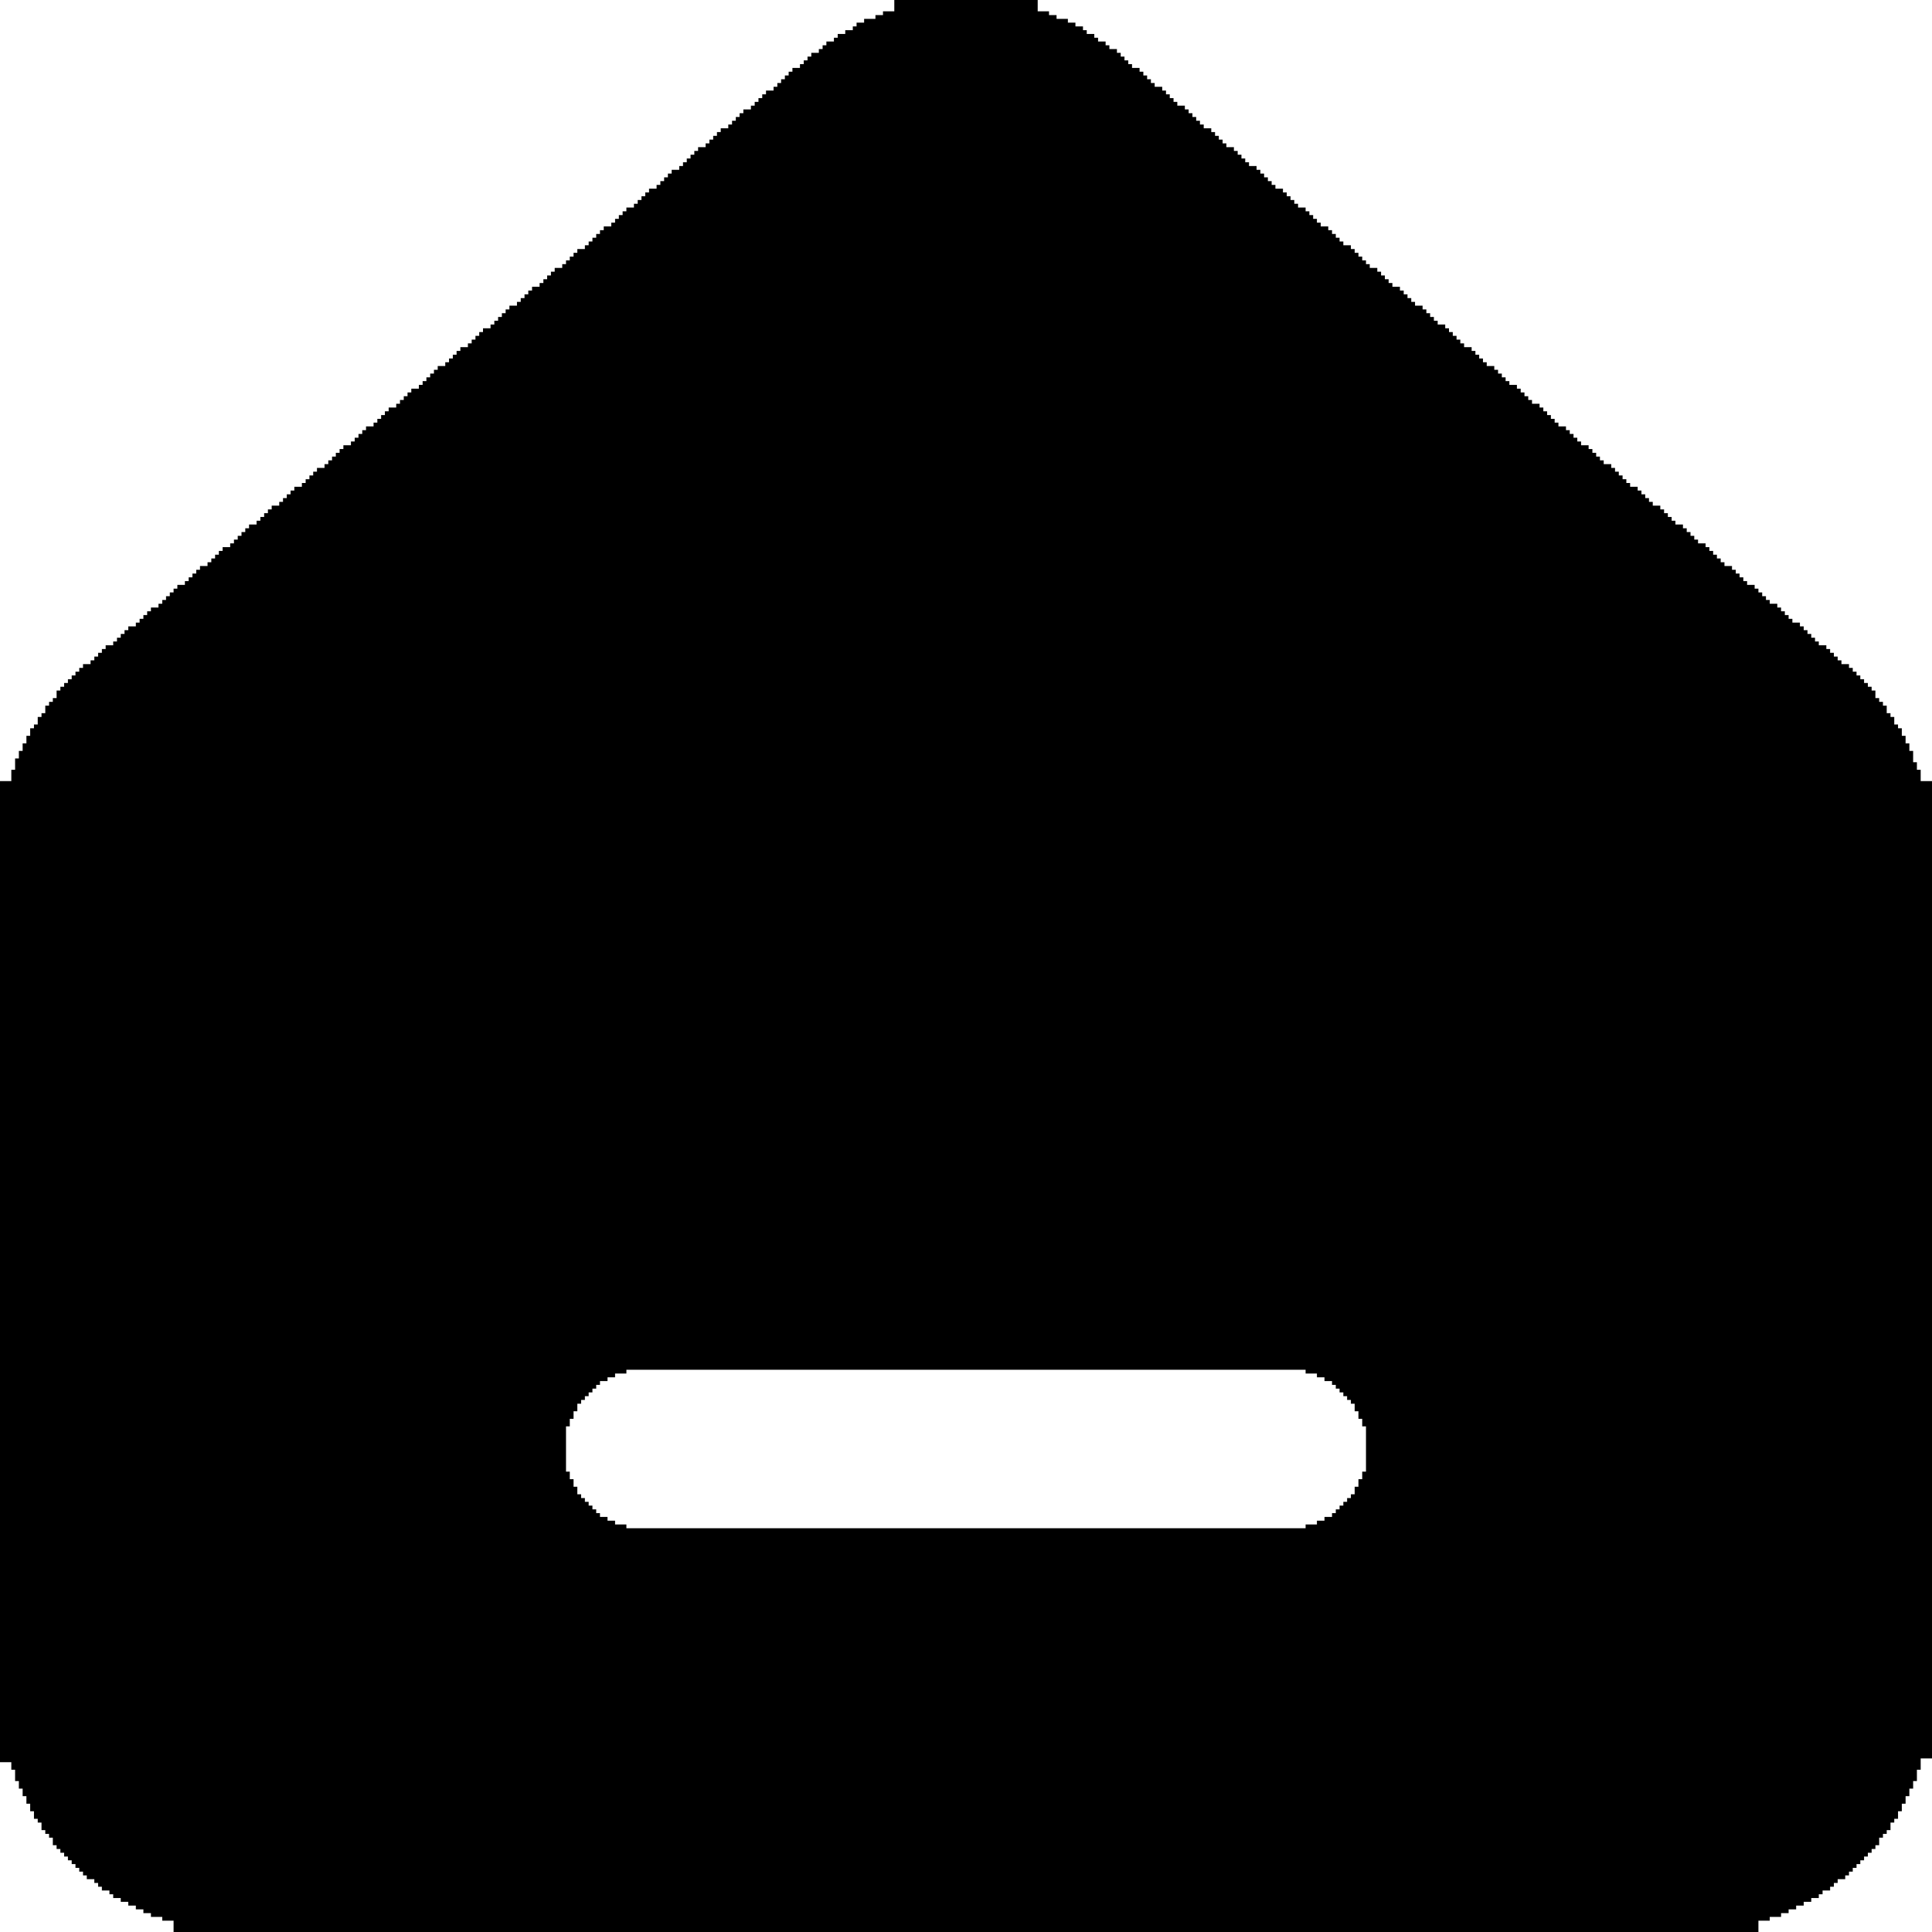
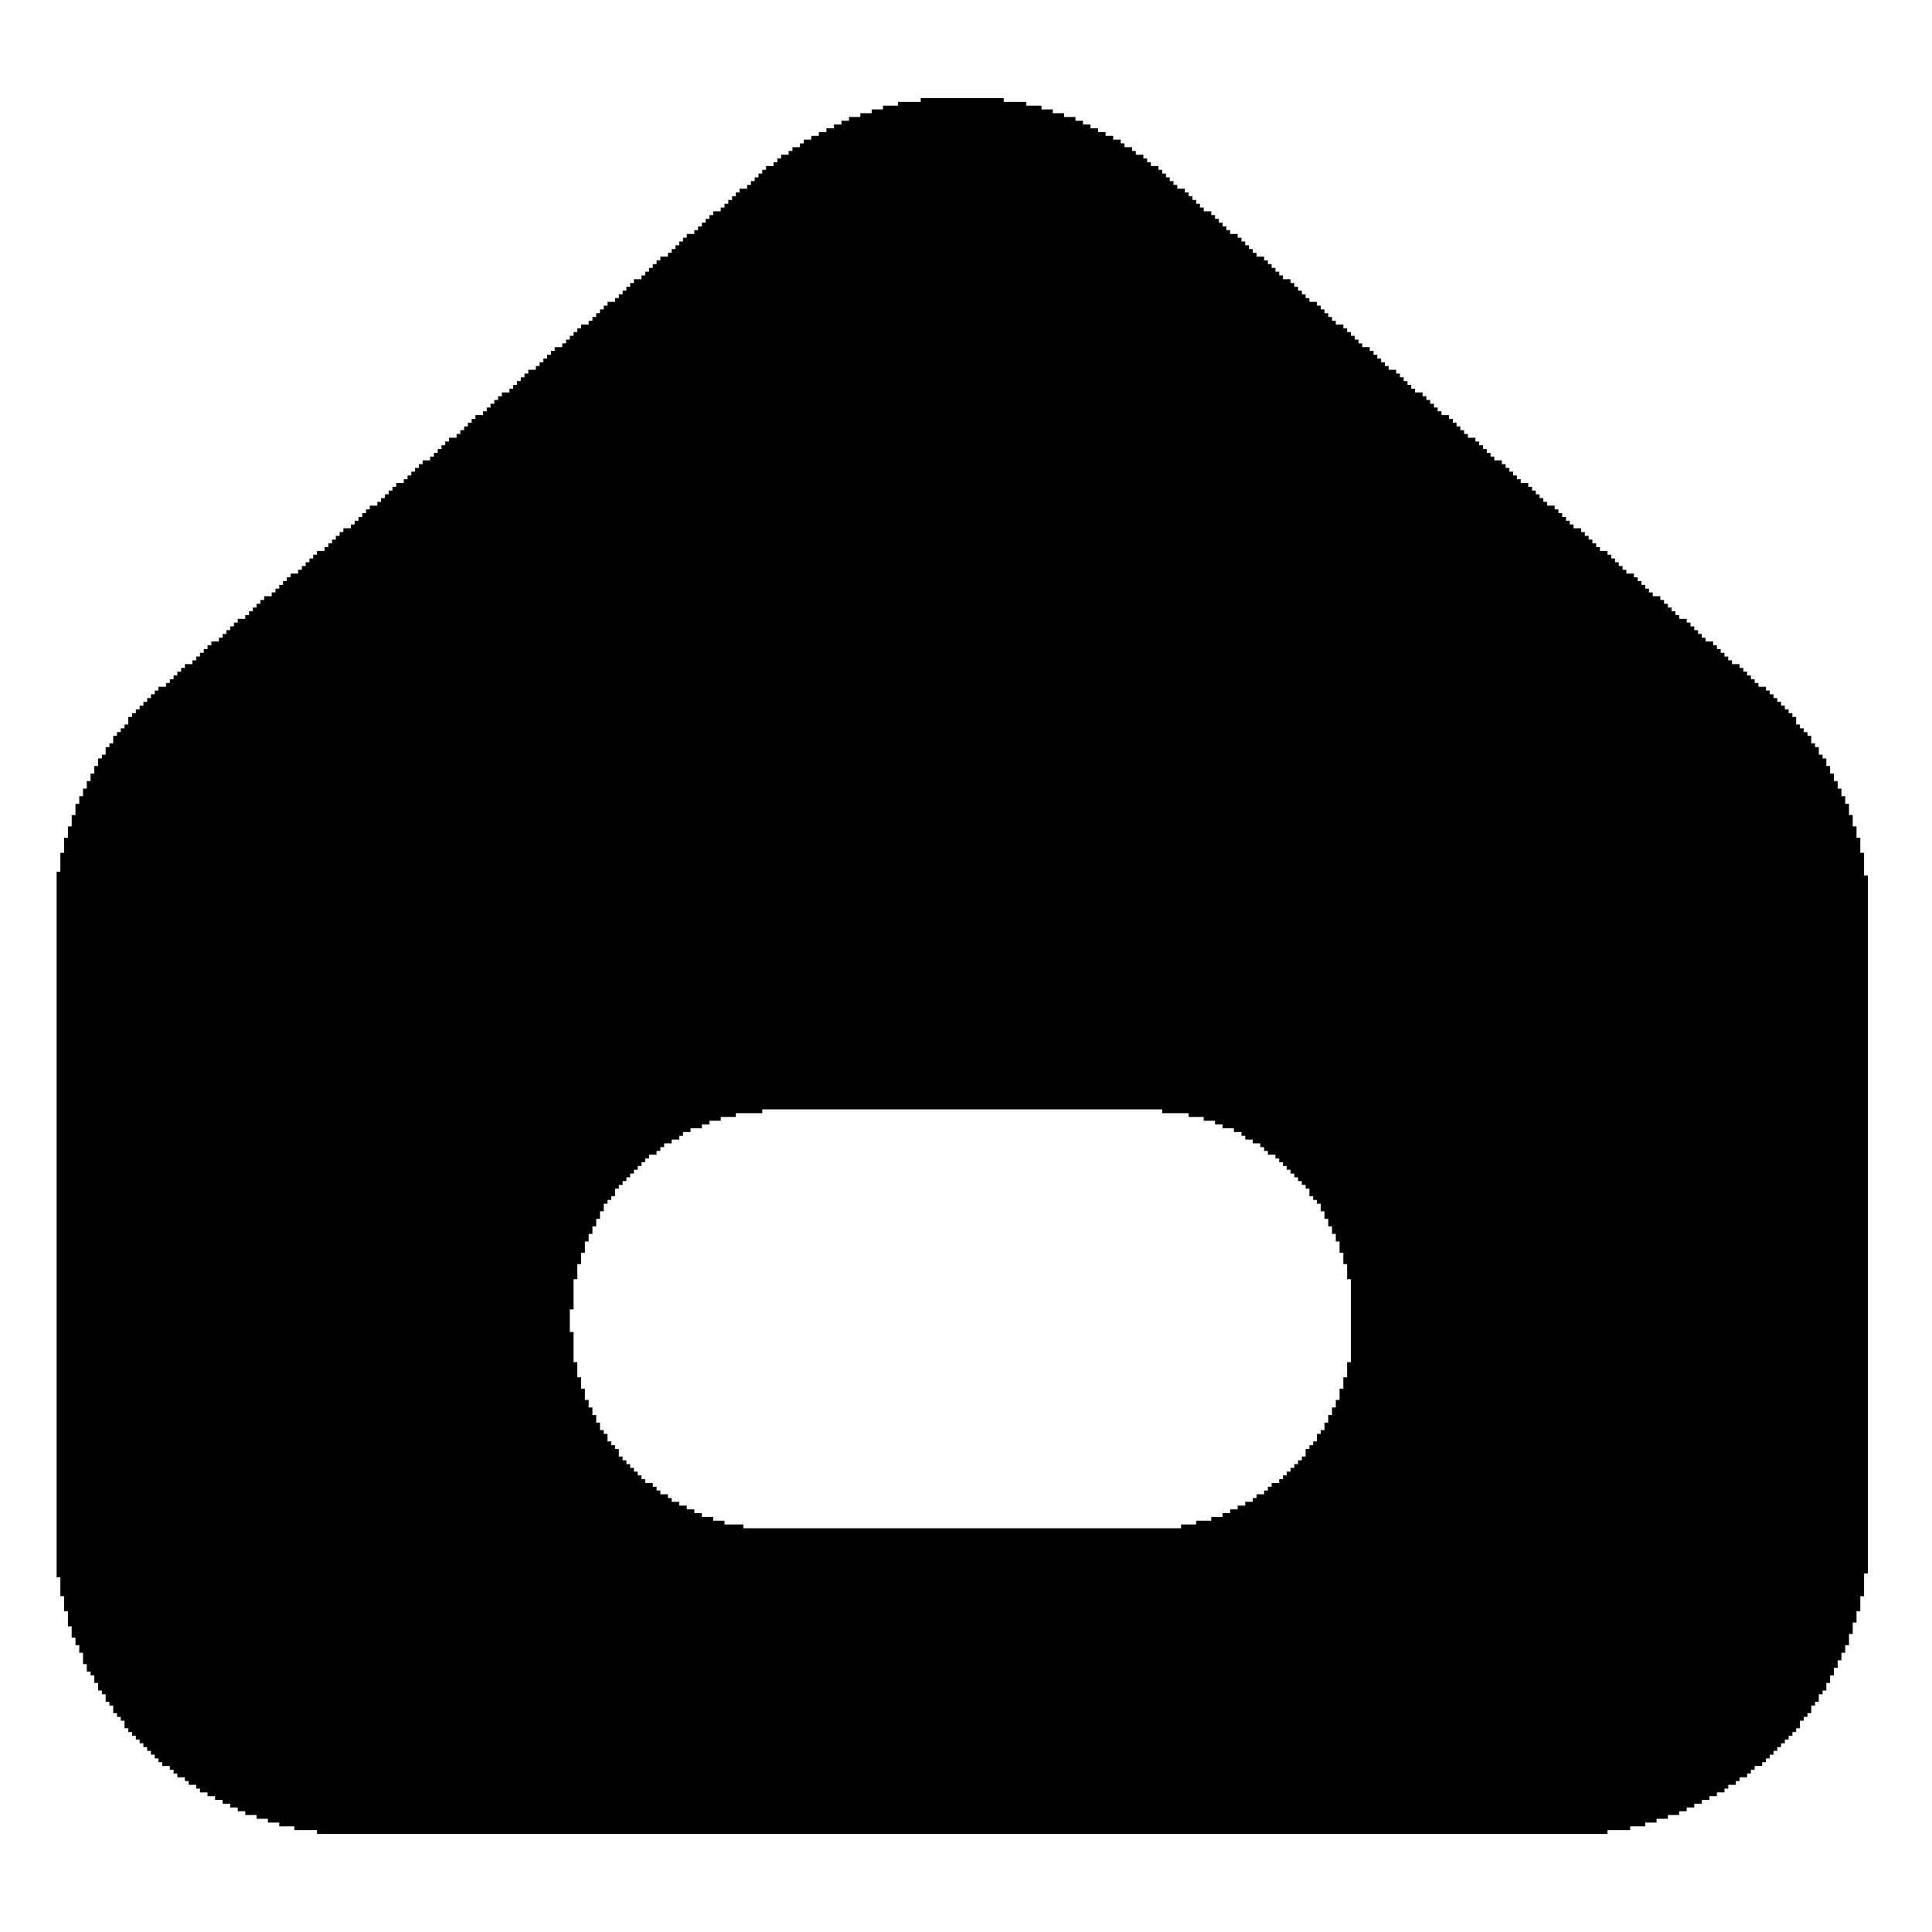
<svg xmlns="http://www.w3.org/2000/svg" viewBox="0 0 512 512" width="512" height="512">
-   <path fill="#000" d="M237,0h38v1h-38zM237,1h38v1h-38zM237,2h38v1h-38zM234,3h44v1h-44zM232,4h48v1h-48zM229,5h54v1h-54zM227,6h58v1h-58zM226,7h61v1h-61zM224,8h64v1h-64zM222,9h68v1h-68zM221,10h70v1h-70zM219,11h74v1h-74zM218,12h76v1h-76zM217,13h79v1h-79zM215,14h82v1h-82zM214,15h84v1h-84zM213,16h86v1h-86zM212,17h88v1h-88zM210,18h92v1h-92zM209,19h94v1h-94zM208,20h96v1h-96zM207,21h98v1h-98zM206,22h100v1h-100zM205,23h103v1h-103zM203,24h106v1h-106zM202,25h108v1h-108zM201,26h110v1h-110zM200,27h112v1h-112zM199,28h115v1h-115zM197,29h118v1h-118zM196,30h120v1h-120zM195,31h122v1h-122zM194,32h124v1h-124zM193,33h126v1h-126zM191,34h130v1h-130zM190,35h132v1h-132zM189,36h134v1h-134zM188,37h136v1h-136zM187,38h138v1h-138zM185,39h142v1h-142zM184,40h144v1h-144zM183,41h146v1h-146zM182,42h148v1h-148zM181,43h150v1h-150zM180,44h153v1h-153zM178,45h156v1h-156zM177,46h158v1h-158zM176,47h160v1h-160zM175,48h162v1h-162zM174,49h164v1h-164zM172,50h168v1h-168zM171,51h170v1h-170zM170,52h172v1h-172zM169,53h174v1h-174zM168,54h176v1h-176zM166,55h180v1h-180zM165,56h182v1h-182zM164,57h184v1h-184zM163,58h186v1h-186zM162,59h188v1h-188zM160,60h192v1h-192zM159,61h194v1h-194zM158,62h196v1h-196zM157,63h198v1h-198zM156,64h200v1h-200zM155,65h203v1h-203zM153,66h206v1h-206zM152,67h208v1h-208zM151,68h210v1h-210zM150,69h212v1h-212zM149,70h214v1h-214zM147,71h218v1h-218zM146,72h220v1h-220zM145,73h222v1h-222zM144,74h224v1h-224zM143,75h226v1h-226zM141,76h230v1h-230zM140,77h232v1h-232zM139,78h234v1h-234zM138,79h236v1h-236zM137,80h238v1h-238zM135,81h242v1h-242zM134,82h244v1h-244zM133,83h246v1h-246zM132,84h248v1h-248zM131,85h250v1h-250zM130,86h253v1h-253zM128,87h256v1h-256zM127,88h258v1h-258zM126,89h260v1h-260zM125,90h262v1h-262zM124,91h264v1h-264zM122,92h268v1h-268zM121,93h270v1h-270zM120,94h272v1h-272zM119,95h274v1h-274zM118,96h276v1h-276zM116,97h280v1h-280zM115,98h282v1h-282zM114,99h284v1h-284zM113,100h286v1h-286zM112,101h288v1h-288zM111,102h291v1h-291zM109,103h294v1h-294zM108,104h296v1h-296zM107,105h298v1h-298zM106,106h300v1h-300zM105,107h303v1h-303zM103,108h306v1h-306zM102,109h308v1h-308zM101,110h310v1h-310zM100,111h312v1h-312zM99,112h314v1h-314zM97,113h318v1h-318zM96,114h320v1h-320zM95,115h322v1h-322zM94,116h324v1h-324zM93,117h326v1h-326zM91,118h330v1h-330zM90,119h332v1h-332zM89,120h334v1h-334zM88,121h336v1h-336zM87,122h338v1h-338zM86,123h341v1h-341zM84,124h344v1h-344zM83,125h346v1h-346zM82,126h348v1h-348zM81,127h350v1h-350zM80,128h352v1h-352zM78,129h356v1h-356zM77,130h358v1h-358zM76,131h360v1h-360zM75,132h362v1h-362zM74,133h364v1h-364zM72,134h368v1h-368zM71,135h370v1h-370zM70,136h372v1h-372zM69,137h374v1h-374zM68,138h376v1h-376zM66,139h380v1h-380zM65,140h382v1h-382zM64,141h384v1h-384zM63,142h386v1h-386zM62,143h388v1h-388zM61,144h391v1h-391zM59,145h394v1h-394zM58,146h396v1h-396zM57,147h398v1h-398zM56,148h400v1h-400zM55,149h402v1h-402zM53,150h406v1h-406zM52,151h408v1h-408zM51,152h410v1h-410zM50,153h412v1h-412zM49,154h414v1h-414zM47,155h418v1h-418zM46,156h420v1h-420zM45,157h422v1h-422zM44,158h424v1h-424zM43,159h426v1h-426zM42,160h429v1h-429zM40,161h432v1h-432zM39,162h434v1h-434zM38,163h436v1h-436zM37,164h438v1h-438zM36,165h441v1h-441zM34,166h444v1h-444zM33,167h446v1h-446zM32,168h448v1h-448zM31,169h450v1h-450zM30,170h452v1h-452zM28,171h456v1h-456zM27,172h458v1h-458zM26,173h460v1h-460zM25,174h462v1h-462zM24,175h464v1h-464zM22,176h468v1h-468zM21,177h470v1h-470zM20,178h472v1h-472zM19,179h474v1h-474zM18,180h476v1h-476zM17,181h478v1h-478zM16,182h480v1h-480zM15,183h482v1h-482zM15,184h482v1h-482zM14,185h484v1h-484zM13,186h486v1h-486zM12,187h488v1h-488zM12,188h488v1h-488zM11,189h490v1h-490zM10,190h492v1h-492zM10,191h492v1h-492zM9,192h494v1h-494zM8,193h496v1h-496zM8,194h496v1h-496zM7,195h498v1h-498zM7,196h498v1h-498zM6,197h500v1h-500zM6,198h500v1h-500zM5,199h502v1h-502zM5,200h502v1h-502zM4,201h503v1h-503zM4,202h504v1h-504zM4,203h504v1h-504zM3,204h506v1h-506zM3,205h506v1h-506zM3,206h506v1h-506zM0,207h512v1h-512zM0,208h512v1h-512zM0,209h512v1h-512zM0,210h512v1h-512zM0,211h512v1h-512zM0,212h512v1h-512zM0,213h512v1h-512zM0,214h512v1h-512zM0,215h512v1h-512zM0,216h512v1h-512zM0,217h512v1h-512zM0,218h512v1h-512zM0,219h512v1h-512zM0,220h512v1h-512zM0,221h512v1h-512zM0,222h512v1h-512zM0,223h512v1h-512zM0,224h512v1h-512zM0,225h512v1h-512zM0,226h512v1h-512zM0,227h512v1h-512zM0,228h512v1h-512zM0,229h512v1h-512zM0,230h512v1h-512zM0,231h512v1h-512zM0,232h512v1h-512zM0,233h512v1h-512zM0,234h512v1h-512zM0,235h512v1h-512zM0,236h512v1h-512zM0,237h512v1h-512zM0,238h512v1h-512zM0,239h512v1h-512zM0,240h512v1h-512zM0,241h512v1h-512zM0,242h512v1h-512zM0,243h512v1h-512zM0,244h512v1h-512zM0,245h512v1h-512zM0,246h512v1h-512zM0,247h512v1h-512zM0,248h512v1h-512zM0,249h512v1h-512zM0,250h512v1h-512zM0,251h512v1h-512zM0,252h512v1h-512zM0,253h512v1h-512zM0,254h512v1h-512zM0,255h512v1h-512zM0,256h512v1h-512zM0,257h512v1h-512zM0,258h512v1h-512zM0,259h512v1h-512zM0,260h512v1h-512zM0,261h512v1h-512zM0,262h512v1h-512zM0,263h512v1h-512zM0,264h512v1h-512zM0,265h512v1h-512zM0,266h512v1h-512zM0,267h512v1h-512zM0,268h512v1h-512zM0,269h512v1h-512zM0,270h512v1h-512zM0,271h512v1h-512zM0,272h512v1h-512zM0,273h512v1h-512zM0,274h512v1h-512zM0,275h512v1h-512zM0,276h512v1h-512zM0,277h512v1h-512zM0,278h512v1h-512zM0,279h512v1h-512zM0,280h512v1h-512zM0,281h512v1h-512zM0,282h512v1h-512zM0,283h512v1h-512zM0,284h512v1h-512zM0,285h512v1h-512zM0,286h512v1h-512zM0,287h512v1h-512zM0,288h512v1h-512zM0,289h512v1h-512zM0,290h512v1h-512zM0,291h512v1h-512zM0,292h512v1h-512zM0,293h512v1h-512zM0,294h512v1h-512zM0,295h512v1h-512zM0,296h512v1h-512zM0,297h512v1h-512zM0,298h512v1h-512zM0,299h512v1h-512zM0,300h512v1h-512zM0,301h512v1h-512zM0,302h512v1h-512zM0,303h512v1h-512zM0,304h512v1h-512zM0,305h512v1h-512zM0,306h512v1h-512zM0,307h512v1h-512zM0,308h512v1h-512zM0,309h512v1h-512zM0,310h512v1h-512zM0,311h512v1h-512zM0,312h512v1h-512zM0,313h512v1h-512zM0,314h512v1h-512zM0,315h512v1h-512zM0,316h512v1h-512zM0,317h512v1h-512zM0,318h512v1h-512zM0,319h512v1h-512zM0,320h512v1h-512zM0,321h512v1h-512zM0,322h512v1h-512zM0,323h512v1h-512zM0,324h512v1h-512zM0,325h512v1h-512zM0,326h512v1h-512zM0,327h512v1h-512zM0,328h512v1h-512zM0,329h512v1h-512zM0,330h512v1h-512zM0,331h512v1h-512zM0,332h512v1h-512zM0,333h512v1h-512zM0,334h512v1h-512zM0,335h512v1h-512zM0,336h512v1h-512zM0,337h512v1h-512zM0,338h512v1h-512zM0,339h512v1h-512zM0,340h512v1h-512zM0,341h512v1h-512zM0,342h512v1h-512zM0,343h512v1h-512zM0,344h512v1h-512zM0,345h512v1h-512zM0,346h512v1h-512zM0,347h512v1h-512zM0,348h512v1h-512zM0,349h512v1h-512zM0,350h512v1h-512zM0,351h512v1h-512zM0,352h512v1h-512zM0,353h512v1h-512zM0,354h512v1h-512zM0,355h512v1h-512zM0,356h512v1h-512zM0,357h512v1h-512zM0,358h512v1h-512zM0,359h512v1h-512zM0,360h512v1h-512zM0,361h512v1h-512zM0,362h512v1h-512zM0,363h166v1h-166zM346,363h166v1h-166zM0,364h163v1h-163zM349,364h163v1h-163zM0,365h161v1h-161zM351,365h161v1h-161zM0,366h159v1h-159zM353,366h159v1h-159zM0,367h158v1h-158zM354,367h158v1h-158zM0,368h157v1h-157zM355,368h157v1h-157zM0,369h156v1h-156zM356,369h156v1h-156zM0,370h155v1h-155zM357,370h155v1h-155zM0,371h154v1h-154zM358,371h154v1h-154zM0,372h153v1h-153zM359,372h153v1h-153zM0,373h153v1h-153zM359,373h153v1h-153zM0,374h152v1h-152zM360,374h152v1h-152zM0,375h152v1h-152zM360,375h152v1h-152zM0,376h151v1h-151zM361,376h151v1h-151zM0,377h151v1h-151zM361,377h151v1h-151zM0,378h150v1h-150zM362,378h150v1h-150zM0,379h150v1h-150zM362,379h150v1h-150zM0,380h150v1h-150zM362,380h150v1h-150zM0,381h150v1h-150zM362,381h150v1h-150zM0,382h150v1h-150zM362,382h150v1h-150zM0,383h150v1h-150zM362,383h150v1h-150zM0,384h150v1h-150zM362,384h150v1h-150zM0,385h150v1h-150zM362,385h150v1h-150zM0,386h150v1h-150zM362,386h150v1h-150zM0,387h150v1h-150zM362,387h150v1h-150zM0,388h150v1h-150zM362,388h150v1h-150zM0,389h150v1h-150zM362,389h150v1h-150zM0,390h151v1h-151zM361,390h151v1h-151zM0,391h151v1h-151zM361,391h151v1h-151zM0,392h152v1h-152zM360,392h152v1h-152zM0,393h152v1h-152zM360,393h152v1h-152zM0,394h153v1h-153zM359,394h153v1h-153zM0,395h153v1h-153zM359,395h153v1h-153zM0,396h154v1h-154zM358,396h154v1h-154zM0,397h155v1h-155zM357,397h155v1h-155zM0,398h156v1h-156zM356,398h156v1h-156zM0,399h157v1h-157zM355,399h157v1h-157zM0,400h158v1h-158zM354,400h158v1h-158zM0,401h159v1h-159zM353,401h159v1h-159zM0,402h161v1h-161zM351,402h161v1h-161zM0,403h163v1h-163zM349,403h163v1h-163zM0,404h166v1h-166zM346,404h166v1h-166zM0,405h512v1h-512zM0,406h512v1h-512zM0,407h512v1h-512zM0,408h512v1h-512zM0,409h512v1h-512zM0,410h512v1h-512zM0,411h512v1h-512zM0,412h512v1h-512zM0,413h512v1h-512zM0,414h512v1h-512zM0,415h512v1h-512zM0,416h512v1h-512zM0,417h512v1h-512zM0,418h512v1h-512zM0,419h512v1h-512zM0,420h512v1h-512zM0,421h512v1h-512zM0,422h512v1h-512zM0,423h512v1h-512zM0,424h512v1h-512zM0,425h512v1h-512zM0,426h512v1h-512zM0,427h512v1h-512zM0,428h512v1h-512zM0,429h512v1h-512zM0,430h512v1h-512zM0,431h512v1h-512zM0,432h512v1h-512zM0,433h512v1h-512zM0,434h512v1h-512zM0,435h512v1h-512zM0,436h512v1h-512zM0,437h512v1h-512zM0,438h512v1h-512zM0,439h512v1h-512zM0,440h512v1h-512zM0,441h512v1h-512zM0,442h512v1h-512zM0,443h512v1h-512zM0,444h512v1h-512zM0,445h512v1h-512zM0,446h512v1h-512zM0,447h512v1h-512zM0,448h512v1h-512zM0,449h512v1h-512zM0,450h512v1h-512zM0,451h512v1h-512zM0,452h512v1h-512zM0,453h512v1h-512zM0,454h512v1h-512zM0,455h512v1h-512zM0,456h512v1h-512zM0,457h512v1h-512zM0,458h512v1h-512zM0,459h512v1h-512zM0,460h512v1h-512zM0,461h512v1h-512zM0,462h512v1h-512zM0,463h512v1h-512zM0,464h512v1h-512zM0,465h512v1h-512zM0,466h509v1h-509zM3,467h506v1h-506zM3,468h506v1h-506zM4,469h504v1h-504zM4,470h504v1h-504zM4,471h504v1h-504zM5,472h502v1h-502zM5,473h502v1h-502zM6,474h500v1h-500zM6,475h500v1h-500zM7,476h498v1h-498zM7,477h498v1h-498zM8,478h496v1h-496zM8,479h496v1h-496zM9,480h494v1h-494zM9,481h494v1h-494zM10,482h492v1h-492zM11,483h490v1h-490zM11,484h490v1h-490zM12,485h488v1h-488zM13,486h486v1h-486zM14,487h484v1h-484zM14,488h484v1h-484zM15,489h482v1h-482zM16,490h480v1h-480zM17,491h478v1h-478zM18,492h476v1h-476zM19,493h474v1h-474zM20,494h472v1h-472zM21,495h470v1h-470zM22,496h468v1h-468zM23,497h466v1h-466zM25,498h462v1h-462zM26,499h460v1h-460zM27,500h458v1h-458zM29,501h454v1h-454zM30,502h452v1h-452zM32,503h448v1h-448zM34,504h444v1h-444zM36,505h440v1h-440zM38,506h436v1h-436zM40,507h432v1h-432zM43,508h426v1h-426zM46,509h420v1h-420zM46,510h420v1h-420zM46,511h420v1h-420z" />
+   <path fill="#000" d="M244,26h22v1h-22zM238,27h34v1h-34zM234,28h42v1h-42zM231,29h48v1h-48zM228,30h54v1h-54zM225,31h60v1h-60zM223,32h64v1h-64zM221,33h68v1h-68zM219,34h72v1h-72zM217,35h76v1h-76zM215,36h80v1h-80zM213,37h84v1h-84zM212,38h86v1h-86zM210,39h90v1h-90zM209,40h92v1h-92zM207,41h96v1h-96zM206,42h98v1h-98zM205,43h100v1h-100zM203,44h104v1h-104zM202,45h106v1h-106zM201,46h108v1h-108zM200,47h110v1h-110zM199,48h112v1h-112zM198,49h114v1h-114zM196,50h118v1h-118zM195,51h120v1h-120zM194,52h122v1h-122zM193,53h124v1h-124zM192,54h126v1h-126zM191,55h128v1h-128zM189,56h132v1h-132zM188,57h134v1h-134zM187,58h136v1h-136zM186,59h138v1h-138zM185,60h140v1h-140zM184,61h142v1h-142zM182,62h146v1h-146zM181,63h148v1h-148zM180,64h150v1h-150zM179,65h152v1h-152zM178,66h154v1h-154zM177,67h156v1h-156zM175,68h160v1h-160zM174,69h162v1h-162zM173,70h164v1h-164zM172,71h166v1h-166zM171,72h168v1h-168zM170,73h170v1h-170zM168,74h174v1h-174zM167,75h176v1h-176zM166,76h178v1h-178zM165,77h180v1h-180zM164,78h182v1h-182zM163,79h184v1h-184zM161,80h188v1h-188zM160,81h190v1h-190zM159,82h192v1h-192zM158,83h194v1h-194zM157,84h196v1h-196zM156,85h198v1h-198zM154,86h202v1h-202zM153,87h204v1h-204zM152,88h206v1h-206zM151,89h208v1h-208zM150,90h210v1h-210zM149,91h212v1h-212zM147,92h216v1h-216zM146,93h218v1h-218zM145,94h220v1h-220zM144,95h222v1h-222zM143,96h224v1h-224zM142,97h226v1h-226zM140,98h230v1h-230zM139,99h232v1h-232zM138,100h234v1h-234zM137,101h236v1h-236zM136,102h238v1h-238zM135,103h240v1h-240zM133,104h244v1h-244zM132,105h246v1h-246zM131,106h248v1h-248zM130,107h250v1h-250zM129,108h252v1h-252zM128,109h254v1h-254zM126,110h258v1h-258zM125,111h260v1h-260zM124,112h262v1h-262zM123,113h264v1h-264zM122,114h266v1h-266zM121,115h268v1h-268zM119,116h272v1h-272zM118,117h274v1h-274zM117,118h276v1h-276zM116,119h278v1h-278zM115,120h280v1h-280zM114,121h282v1h-282zM112,122h286v1h-286zM111,123h288v1h-288zM110,124h290v1h-290zM109,125h292v1h-292zM108,126h294v1h-294zM107,127h296v1h-296zM105,128h300v1h-300zM104,129h302v1h-302zM103,130h304v1h-304zM102,131h306v1h-306zM101,132h308v1h-308zM100,133h310v1h-310zM98,134h314v1h-314zM97,135h316v1h-316zM96,136h318v1h-318zM95,137h320v1h-320zM94,138h322v1h-322zM93,139h324v1h-324zM91,140h328v1h-328zM90,141h330v1h-330zM89,142h332v1h-332zM88,143h334v1h-334zM87,144h336v1h-336zM86,145h338v1h-338zM84,146h342v1h-342zM83,147h344v1h-344zM82,148h346v1h-346zM81,149h348v1h-348zM80,150h350v1h-350zM79,151h352v1h-352zM77,152h356v1h-356zM76,153h358v1h-358zM75,154h360v1h-360zM74,155h362v1h-362zM73,156h364v1h-364zM72,157h366v1h-366zM70,158h370v1h-370zM69,159h372v1h-372zM68,160h374v1h-374zM67,161h376v1h-376zM66,162h378v1h-378zM65,163h380v1h-380zM63,164h384v1h-384zM62,165h386v1h-386zM61,166h388v1h-388zM60,167h390v1h-390zM59,168h392v1h-392zM58,169h394v1h-394zM56,170h398v1h-398zM55,171h400v1h-400zM54,172h402v1h-402zM53,173h404v1h-404zM52,174h406v1h-406zM51,175h408v1h-408zM49,176h412v1h-412zM48,177h414v1h-414zM47,178h416v1h-416zM46,179h418v1h-418zM45,180h420v1h-420zM44,181h422v1h-422zM42,182h426v1h-426zM41,183h428v1h-428zM40,184h430v1h-430zM39,185h432v1h-432zM38,186h434v1h-434zM37,187h436v1h-436zM36,188h438v1h-438zM35,189h440v1h-440zM34,190h442v1h-442zM34,191h442v1h-442zM33,192h444v1h-444zM32,193h446v1h-446zM31,194h448v1h-448zM30,195h450v1h-450zM30,196h450v1h-450zM29,197h452v1h-452zM28,198h454v1h-454zM28,199h454v1h-454zM27,200h456v1h-456zM26,201h458v1h-458zM26,202h458v1h-458zM25,203h460v1h-460zM25,204h460v1h-460zM24,205h462v1h-462zM24,206h462v1h-462zM23,207h464v1h-464zM23,208h464v1h-464zM22,209h466v1h-466zM22,210h466v1h-466zM21,211h468v1h-468zM21,212h468v1h-468zM20,213h470v1h-470zM20,214h470v1h-470zM20,215h470v1h-470zM19,216h472v1h-472zM19,217h472v1h-472zM19,218h472v1h-472zM18,219h474v1h-474zM18,220h474v1h-474zM18,221h474v1h-474zM17,222h476v1h-476zM17,223h476v1h-476zM17,224h476v1h-476zM17,225h476v1h-476zM16,226h478v1h-478zM16,227h478v1h-478zM16,228h478v1h-478zM16,229h478v1h-478zM16,230h478v1h-478zM15,231h479v1h-479zM15,232h480v1h-480zM15,233h480v1h-480zM15,234h480v1h-480zM15,235h480v1h-480zM15,236h480v1h-480zM15,237h480v1h-480zM15,238h480v1h-480zM15,239h480v1h-480zM15,240h480v1h-480zM15,241h480v1h-480zM15,242h480v1h-480zM15,243h480v1h-480zM15,244h480v1h-480zM15,245h480v1h-480zM15,246h480v1h-480zM15,247h480v1h-480zM15,248h480v1h-480zM15,249h480v1h-480zM15,250h480v1h-480zM15,251h480v1h-480zM15,252h480v1h-480zM15,253h480v1h-480zM15,254h480v1h-480zM15,255h480v1h-480zM15,256h480v1h-480zM15,257h480v1h-480zM15,258h480v1h-480zM15,259h480v1h-480zM15,260h480v1h-480zM15,261h480v1h-480zM15,262h480v1h-480zM15,263h480v1h-480zM15,264h480v1h-480zM15,265h480v1h-480zM15,266h480v1h-480zM15,267h480v1h-480zM15,268h480v1h-480zM15,269h480v1h-480zM15,270h480v1h-480zM15,271h480v1h-480zM15,272h480v1h-480zM15,273h480v1h-480zM15,274h480v1h-480zM15,275h480v1h-480zM15,276h480v1h-480zM15,277h480v1h-480zM15,278h480v1h-480zM15,279h480v1h-480zM15,280h480v1h-480zM15,281h480v1h-480zM15,282h480v1h-480zM15,283h480v1h-480zM15,284h480v1h-480zM15,285h480v1h-480zM15,286h480v1h-480zM15,287h480v1h-480zM15,288h480v1h-480zM15,289h480v1h-480zM15,290h480v1h-480zM15,291h480v1h-480zM15,292h480v1h-480zM15,293h480v1h-480zM15,294h187v1h-187zM308,294h187v1h-187zM15,295h180v1h-180zM315,295h180v1h-180zM15,296h176v1h-176zM319,296h176v1h-176zM15,297h173v1h-173zM322,297h173v1h-173zM15,298h171v1h-171zM324,298h171v1h-171zM15,299h168v1h-168zM327,299h168v1h-168zM15,300h166v1h-166zM329,300h166v1h-166zM15,301h165v1h-165zM330,301h165v1h-165zM15,302h163v1h-163zM332,302h163v1h-163zM15,303h161v1h-161zM334,303h161v1h-161zM15,304h160v1h-160zM335,304h160v1h-160zM15,305h159v1h-159zM336,305h159v1h-159zM15,306h157v1h-157zM338,306h157v1h-157zM15,307h156v1h-156zM339,307h156v1h-156zM15,308h155v1h-155zM340,308h155v1h-155zM15,309h154v1h-154zM341,309h154v1h-154zM15,310h153v1h-153zM342,310h153v1h-153zM15,311h152v1h-152zM343,311h152v1h-152zM15,312h151v1h-151zM344,312h151v1h-151zM15,313h150v1h-150zM345,313h150v1h-150zM15,314h149v1h-149zM346,314h149v1h-149zM15,315h148v1h-148zM347,315h148v1h-148zM15,316h148v1h-148zM347,316h148v1h-148zM15,317h147v1h-147zM348,317h147v1h-147zM15,318h146v1h-146zM349,318h146v1h-146zM15,319h145v1h-145zM350,319h145v1h-145zM15,320h145v1h-145zM350,320h145v1h-145zM15,321h144v1h-144zM351,321h144v1h-144zM15,322h144v1h-144zM351,322h144v1h-144zM15,323h143v1h-143zM352,323h143v1h-143zM15,324h143v1h-143zM352,324h143v1h-143zM15,325h142v1h-142zM353,325h142v1h-142zM15,326h142v1h-142zM353,326h142v1h-142zM15,327h141v1h-141zM354,327h141v1h-141zM15,328h141v1h-141zM354,328h141v1h-141zM15,329h140v1h-140zM355,329h140v1h-140zM15,330h140v1h-140zM355,330h140v1h-140zM15,331h140v1h-140zM355,331h140v1h-140zM15,332h139v1h-139zM356,332h139v1h-139zM15,333h139v1h-139zM356,333h139v1h-139zM15,334h139v1h-139zM356,334h139v1h-139zM15,335h138v1h-138zM357,335h138v1h-138zM15,336h138v1h-138zM357,336h138v1h-138zM15,337h138v1h-138zM357,337h138v1h-138zM15,338h138v1h-138zM357,338h138v1h-138zM15,339h137v1h-137zM358,339h137v1h-137zM15,340h137v1h-137zM358,340h137v1h-137zM15,341h137v1h-137zM358,341h137v1h-137zM15,342h137v1h-137zM358,342h137v1h-137zM15,343h137v1h-137zM358,343h137v1h-137zM15,344h137v1h-137zM358,344h137v1h-137zM15,345h137v1h-137zM358,345h137v1h-137zM15,346h137v1h-137zM358,346h137v1h-137zM15,347h136v1h-136zM358,347h137v1h-137zM15,348h136v1h-136zM358,348h137v1h-137zM15,349h136v1h-136zM358,349h137v1h-137zM15,350h136v1h-136zM358,350h137v1h-137zM15,351h136v1h-136zM358,351h137v1h-137zM15,352h136v1h-136zM358,352h137v1h-137zM15,353h137v1h-137zM358,353h137v1h-137zM15,354h137v1h-137zM358,354h137v1h-137zM15,355h137v1h-137zM358,355h137v1h-137zM15,356h137v1h-137zM358,356h137v1h-137zM15,357h137v1h-137zM358,357h137v1h-137zM15,358h137v1h-137zM358,358h137v1h-137zM15,359h137v1h-137zM358,359h137v1h-137zM15,360h137v1h-137zM358,360h137v1h-137zM15,361h138v1h-138zM357,361h138v1h-138zM15,362h138v1h-138zM357,362h138v1h-138zM15,363h138v1h-138zM357,363h138v1h-138zM15,364h138v1h-138zM357,364h138v1h-138zM15,365h139v1h-139zM356,365h139v1h-139zM15,366h139v1h-139zM356,366h139v1h-139zM15,367h139v1h-139zM356,367h139v1h-139zM15,368h140v1h-140zM355,368h140v1h-140zM15,369h140v1h-140zM355,369h140v1h-140zM15,370h140v1h-140zM355,370h140v1h-140zM15,371h141v1h-141zM354,371h141v1h-141zM15,372h141v1h-141zM354,372h141v1h-141zM15,373h142v1h-142zM353,373h142v1h-142zM15,374h142v1h-142zM353,374h142v1h-142zM15,375h143v1h-143zM352,375h143v1h-143zM15,376h143v1h-143zM352,376h143v1h-143zM15,377h144v1h-144zM351,377h144v1h-144zM15,378h144v1h-144zM351,378h144v1h-144zM15,379h145v1h-145zM350,379h145v1h-145zM15,380h146v1h-146zM349,380h146v1h-146zM15,381h146v1h-146zM349,381h146v1h-146zM15,382h147v1h-147zM348,382h147v1h-147zM15,383h148v1h-148zM347,383h148v1h-148zM15,384h149v1h-149zM346,384h149v1h-149zM15,385h149v1h-149zM346,385h149v1h-149zM15,386h150v1h-150zM345,386h150v1h-150zM15,387h151v1h-151zM344,387h151v1h-151zM15,388h152v1h-152zM343,388h152v1h-152zM15,389h153v1h-153zM342,389h153v1h-153zM15,390h154v1h-154zM341,390h154v1h-154zM15,391h155v1h-155zM340,391h155v1h-155zM15,392h156v1h-156zM339,392h156v1h-156zM15,393h158v1h-158zM337,393h158v1h-158zM15,394h159v1h-159zM336,394h159v1h-159zM15,395h160v1h-160zM335,395h160v1h-160zM15,396h162v1h-162zM333,396h162v1h-162zM15,397h163v1h-163zM332,397h163v1h-163zM15,398h165v1h-165zM330,398h165v1h-165zM15,399h167v1h-167zM328,399h167v1h-167zM15,400h169v1h-169zM326,400h169v1h-169zM15,401h171v1h-171zM324,401h171v1h-171zM15,402h174v1h-174zM321,402h174v1h-174zM15,403h177v1h-177zM317,403h178v1h-178zM15,404h182v1h-182zM313,404h182v1h-182zM15,405h480v1h-480zM15,406h480v1h-480zM15,407h480v1h-480zM15,408h480v1h-480zM15,409h480v1h-480zM15,410h480v1h-480zM15,411h480v1h-480zM15,412h480v1h-480zM15,413h480v1h-480zM15,414h480v1h-480zM15,415h480v1h-480zM15,416h480v1h-480zM15,417h479v1h-479zM16,418h478v1h-478zM16,419h478v1h-478zM16,420h478v1h-478zM16,421h478v1h-478zM16,422h478v1h-478zM17,423h476v1h-476zM17,424h476v1h-476zM17,425h476v1h-476zM17,426h476v1h-476zM18,427h474v1h-474zM18,428h474v1h-474zM18,429h474v1h-474zM18,430h473v1h-473zM19,431h472v1h-472zM19,432h472v1h-472zM19,433h471v1h-471zM20,434h470v1h-470zM20,435h470v1h-470zM21,436h468v1h-468zM21,437h468v1h-468zM22,438h466v1h-466zM22,439h466v1h-466zM22,440h465v1h-465zM23,441h464v1h-464zM23,442h463v1h-463zM24,443h462v1h-462zM25,444h460v1h-460zM25,445h460v1h-460zM26,446h458v1h-458zM26,447h458v1h-458zM27,448h456v1h-456zM28,449h454v1h-454zM28,450h454v1h-454zM29,451h452v1h-452zM30,452h450v1h-450zM30,453h450v1h-450zM31,454h448v1h-448zM32,455h446v1h-446zM33,456h444v1h-444zM33,457h444v1h-444zM34,458h442v1h-442zM35,459h440v1h-440zM36,460h438v1h-438zM37,461h436v1h-436zM38,462h434v1h-434zM39,463h432v1h-432zM40,464h430v1h-430zM41,465h428v1h-428zM42,466h426v1h-426zM43,467h424v1h-424zM45,468h420v1h-420zM46,469h418v1h-418zM47,470h416v1h-416zM49,471h412v1h-412zM50,472h410v1h-410zM52,473h406v1h-406zM53,474h404v1h-404zM55,475h400v1h-400zM57,476h396v1h-396zM59,477h392v1h-392zM61,478h388v1h-388zM63,479h384v1h-384zM65,480h380v1h-380zM68,481h374v1h-374zM71,482h368v1h-368zM74,483h362v1h-362zM78,484h354v1h-354zM84,485h342v1h-342z" />
</svg>
